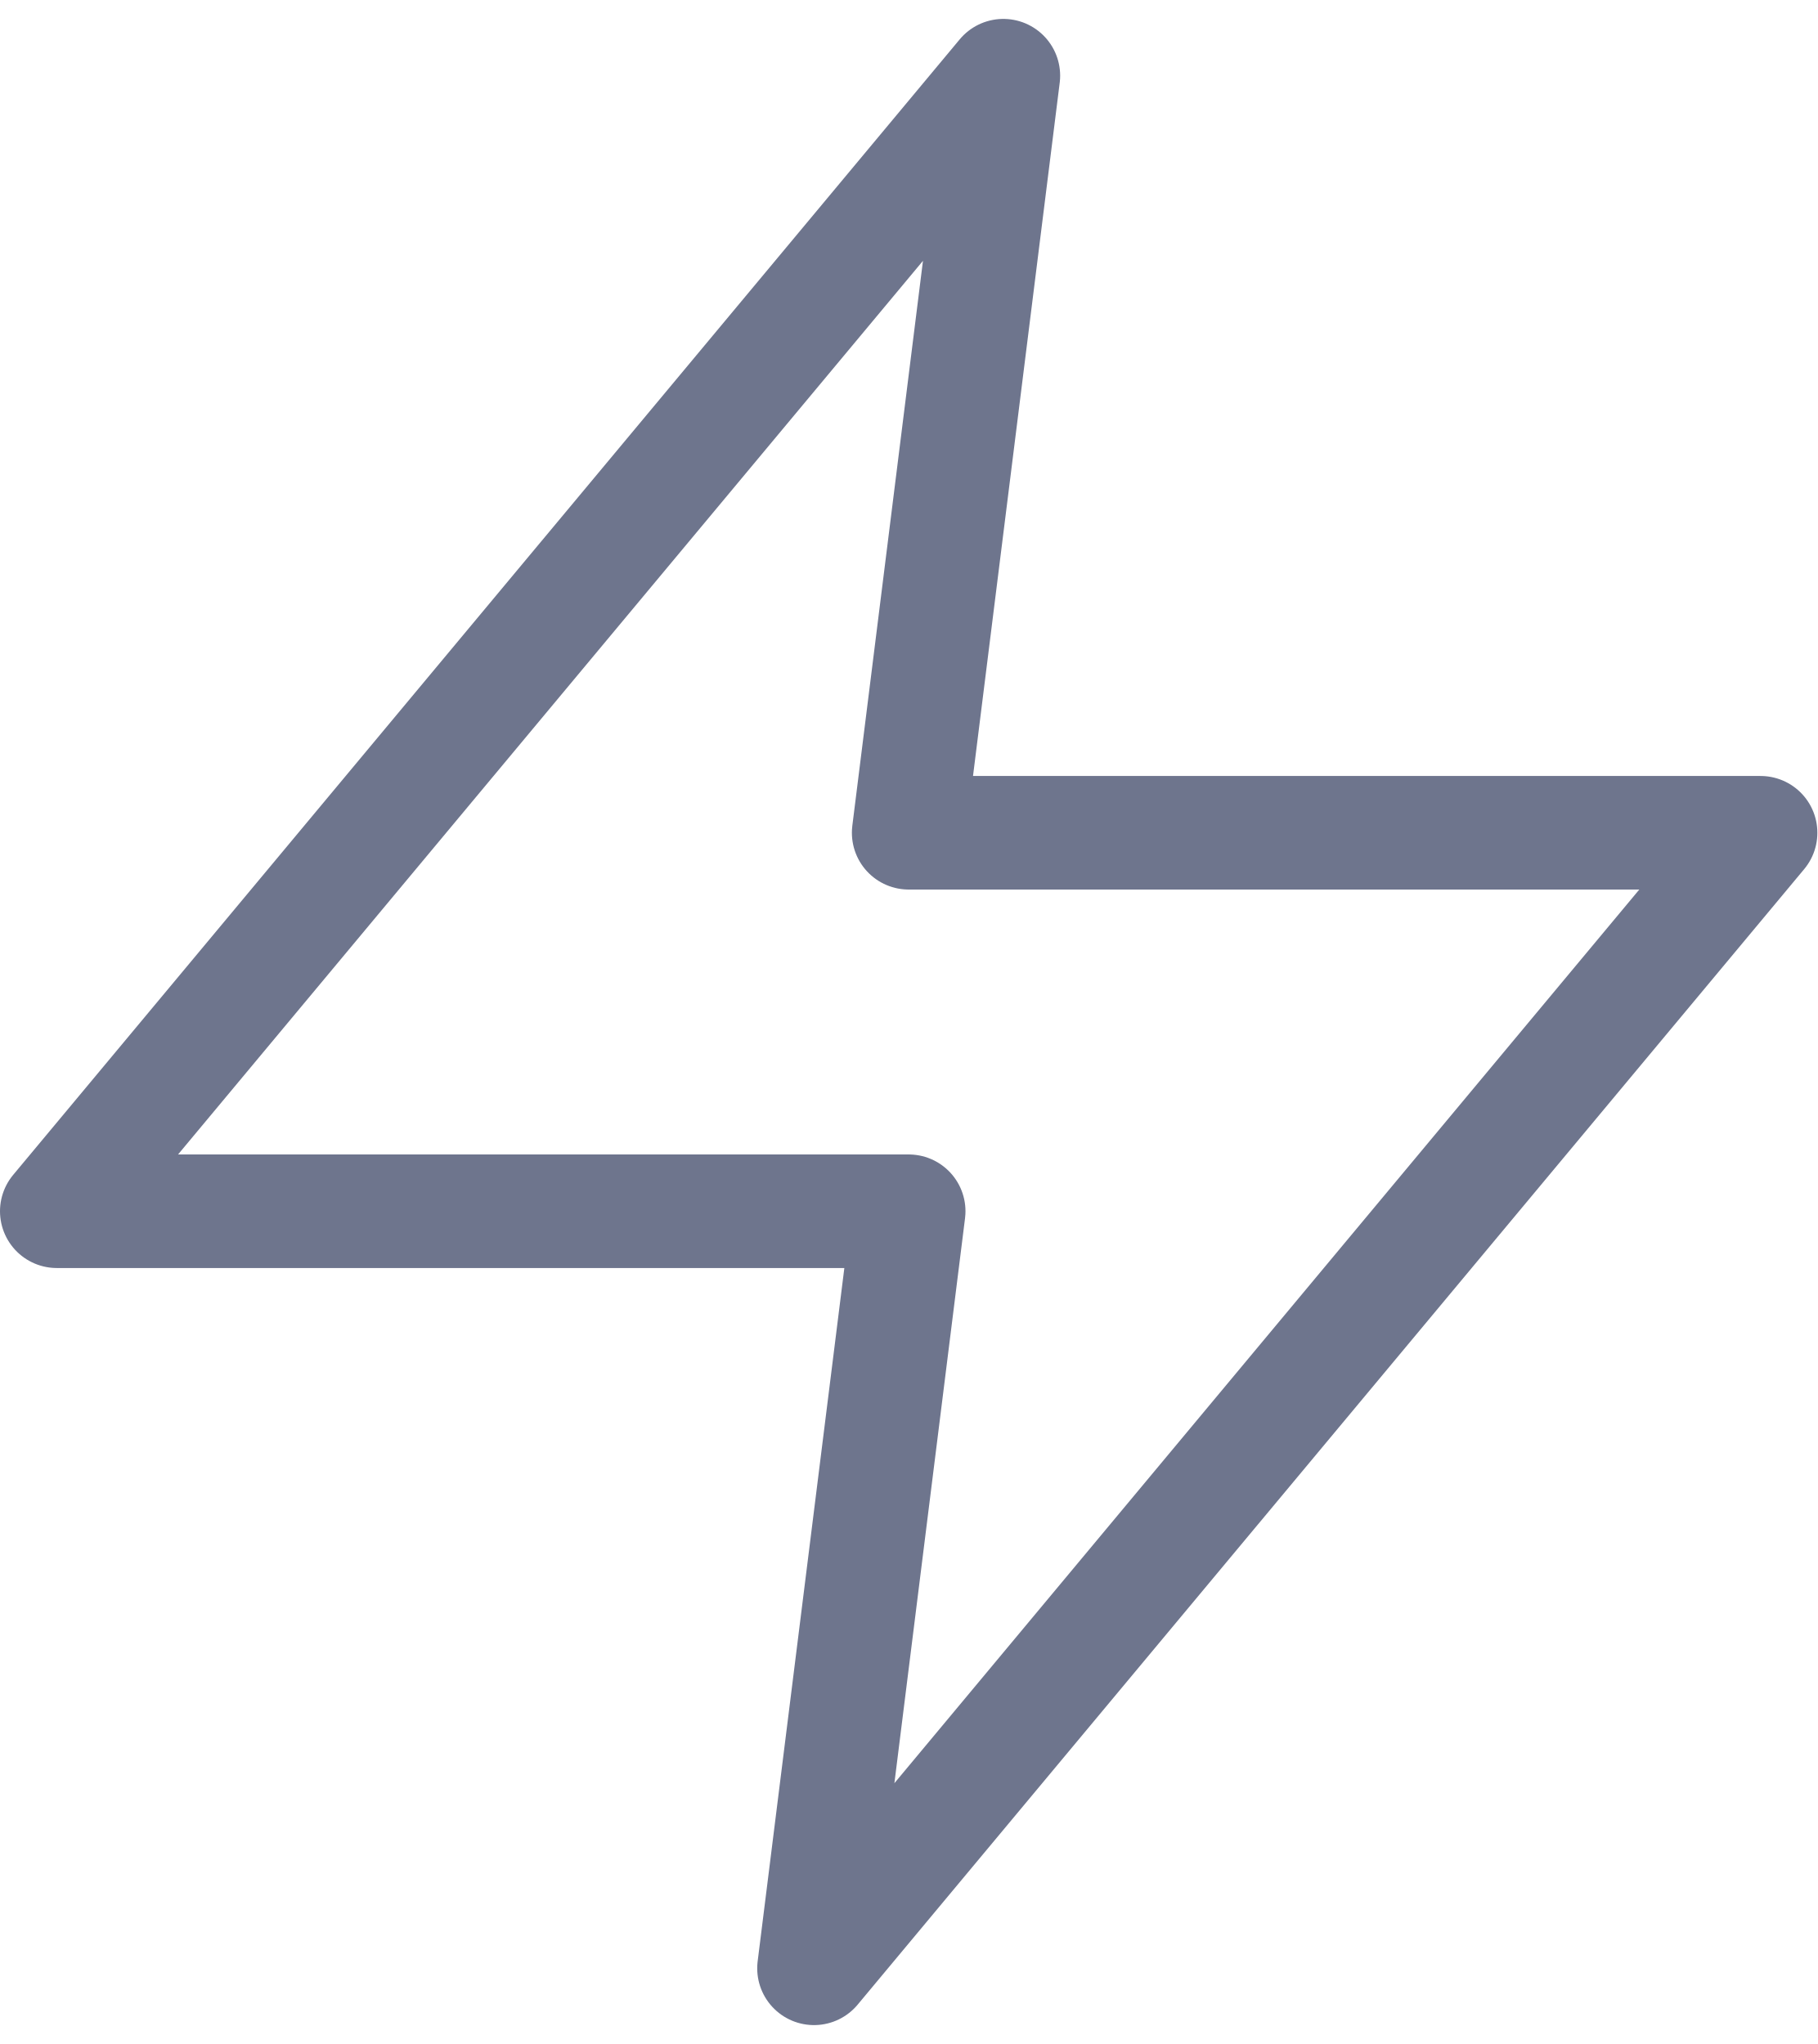
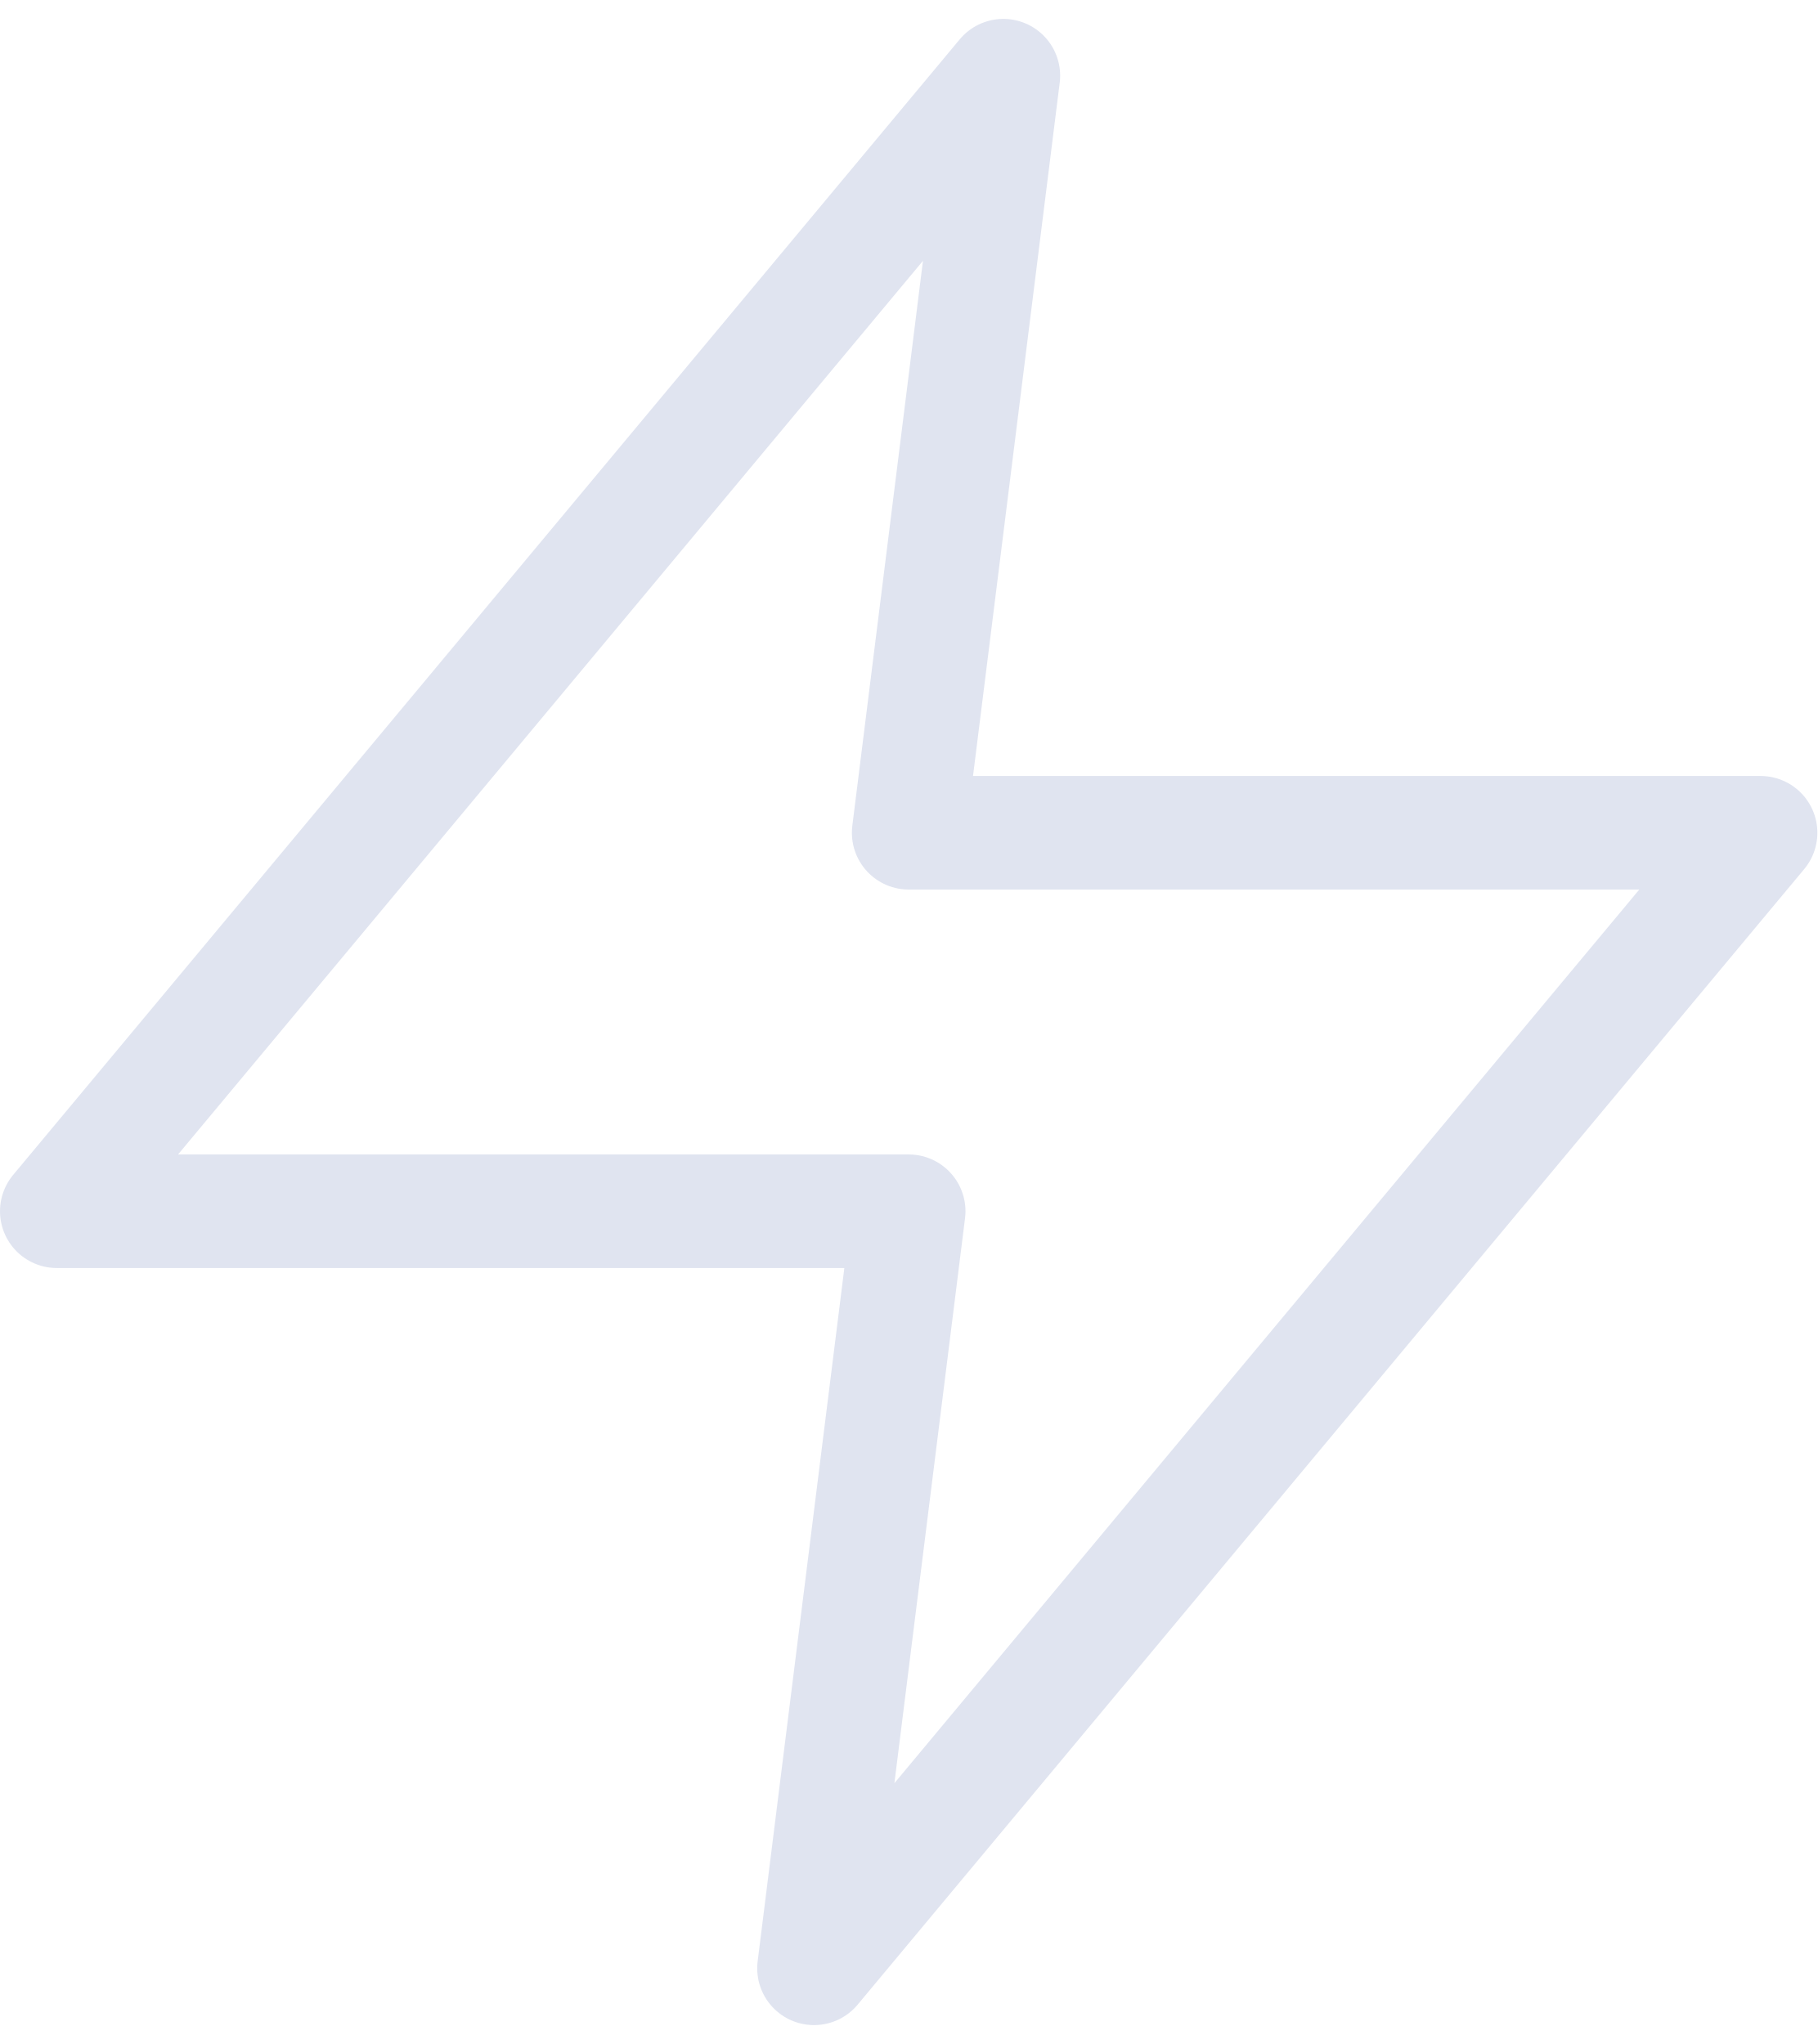
<svg xmlns="http://www.w3.org/2000/svg" width="32" height="36" viewBox="0 0 32 36" fill="none">
-   <path d="M17.667 1.333L1 21.333H16L14.333 34.667L31 14.667H16L17.667 1.333Z" stroke="#6E758D" stroke-width="2" stroke-linecap="round" stroke-linejoin="round" />
+   <path stroke-opacity="0.3" d="M17.667 1.333L1 21.333H16L14.333 34.667L31 14.667H16L17.667 1.333Z" stroke="#97A3CB" stroke-width="2" stroke-linecap="round" stroke-linejoin="round" />
</svg>
